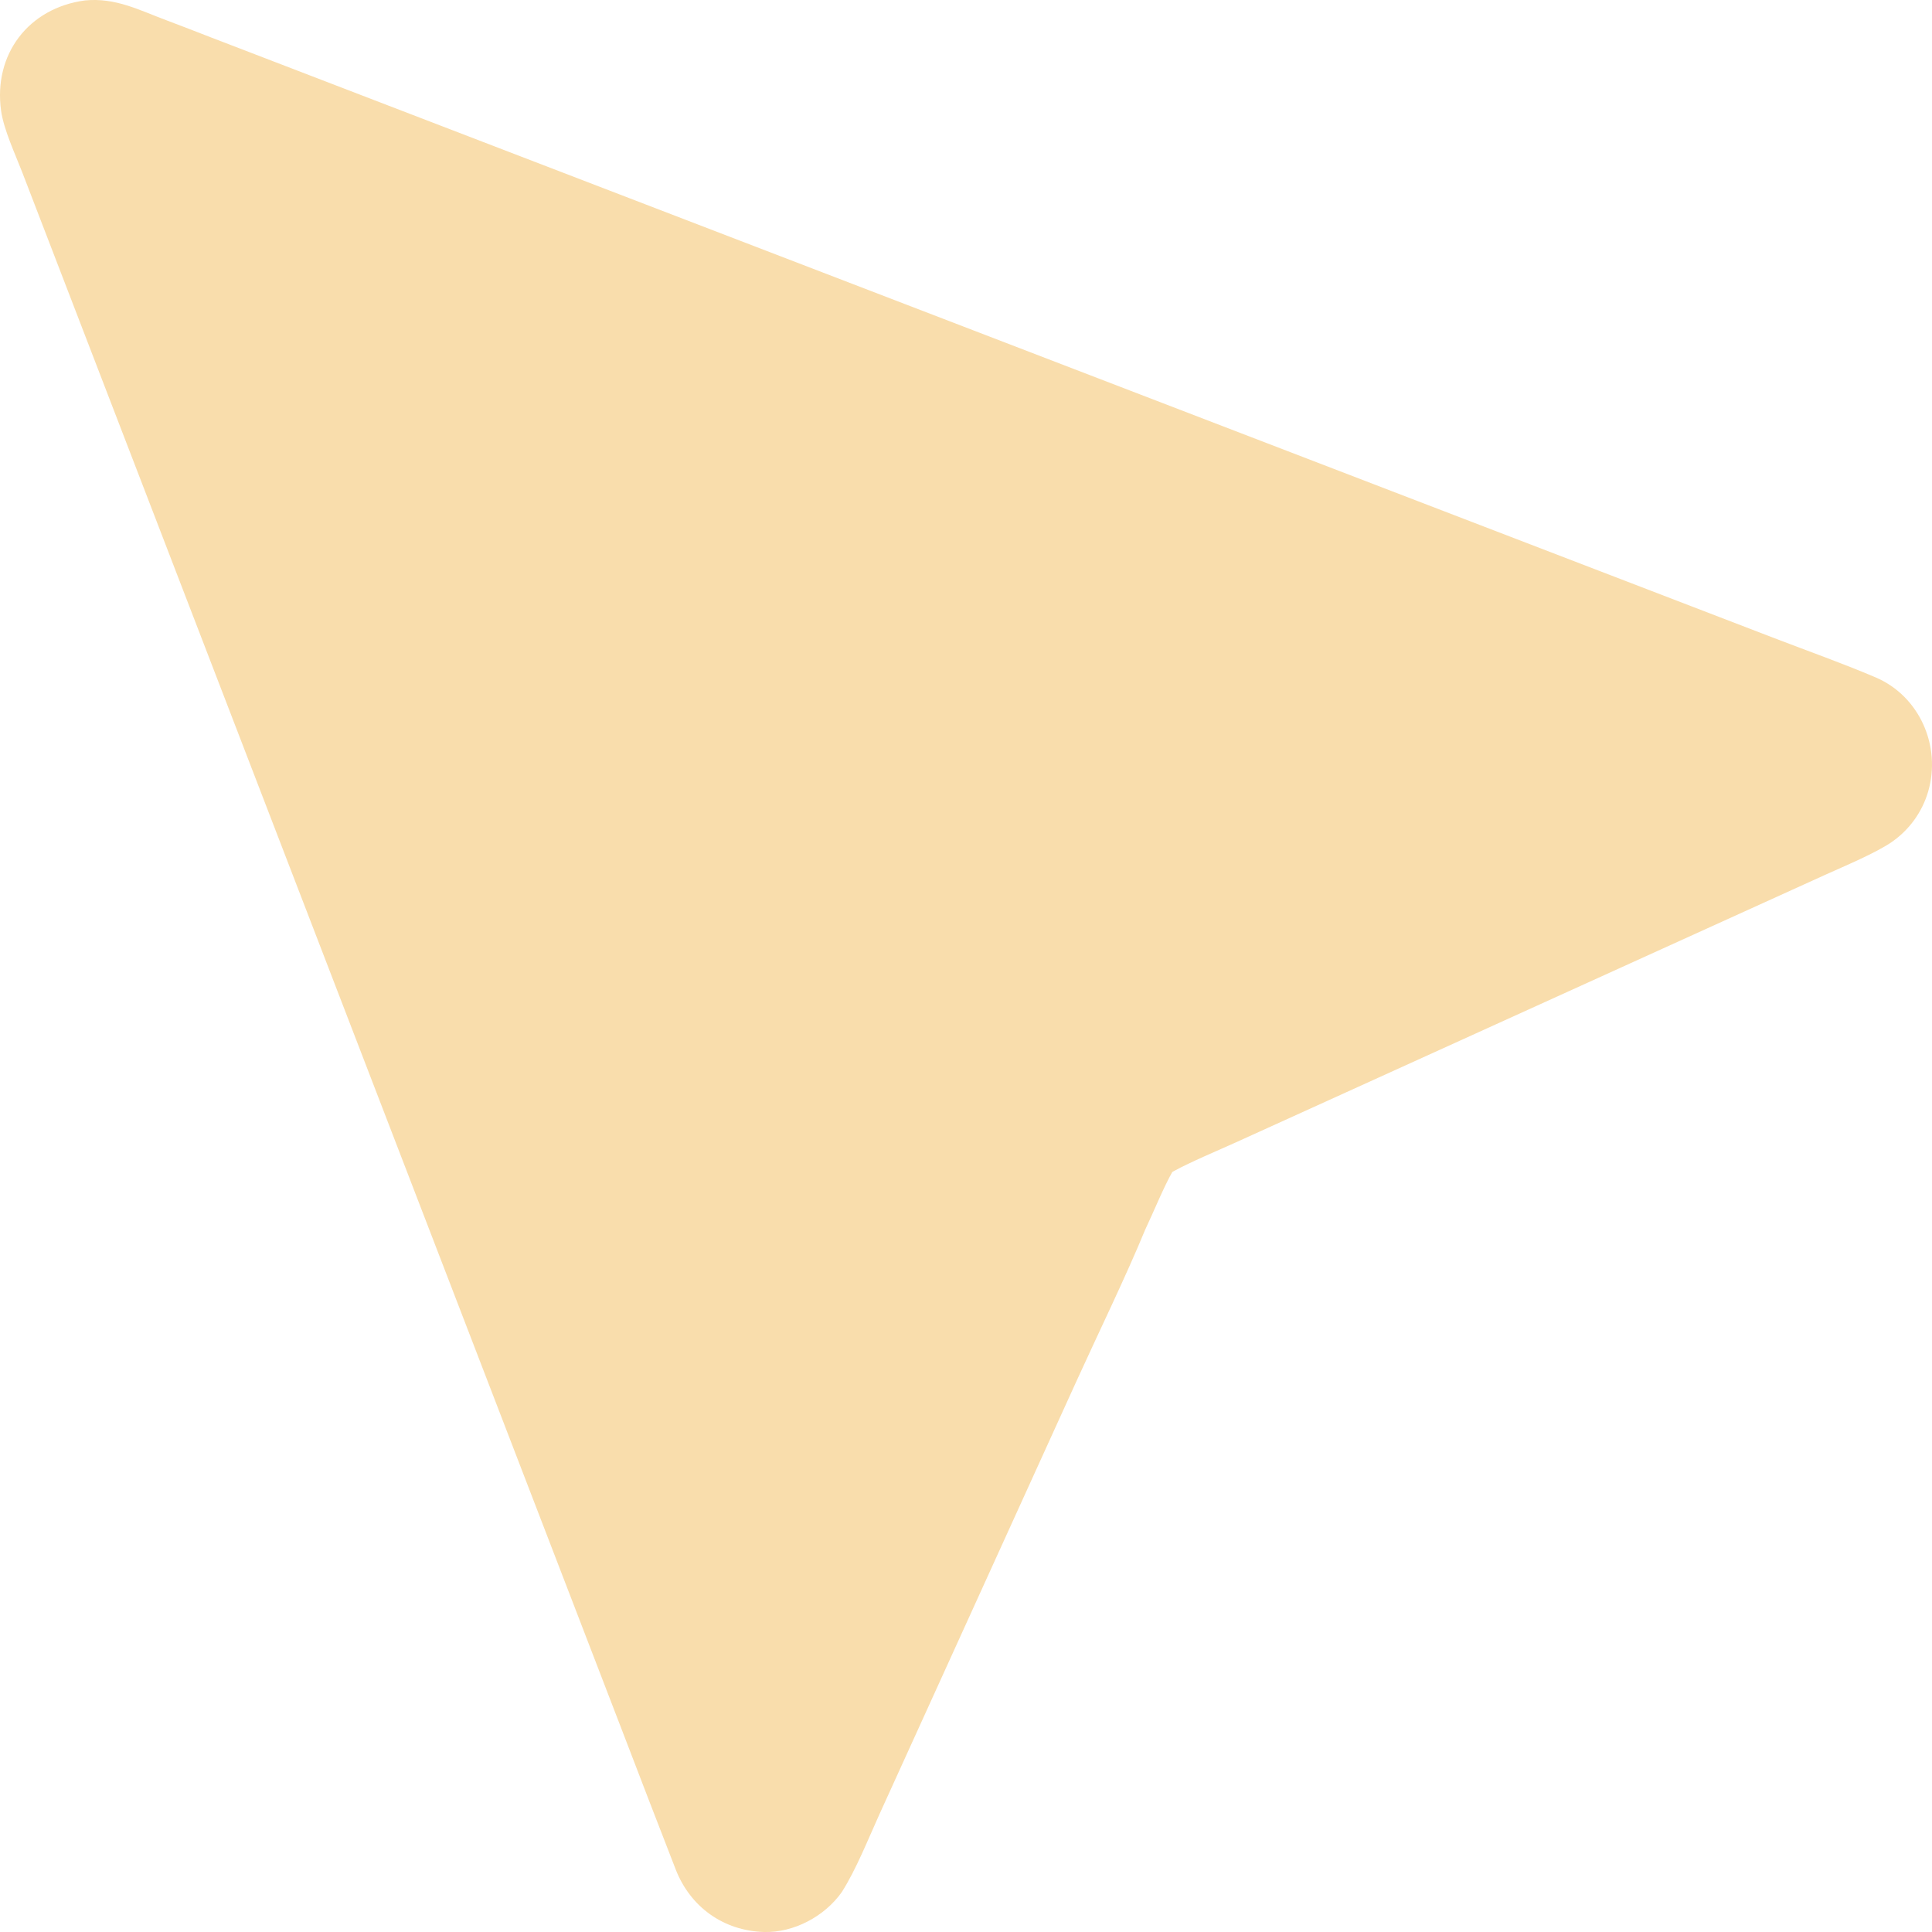
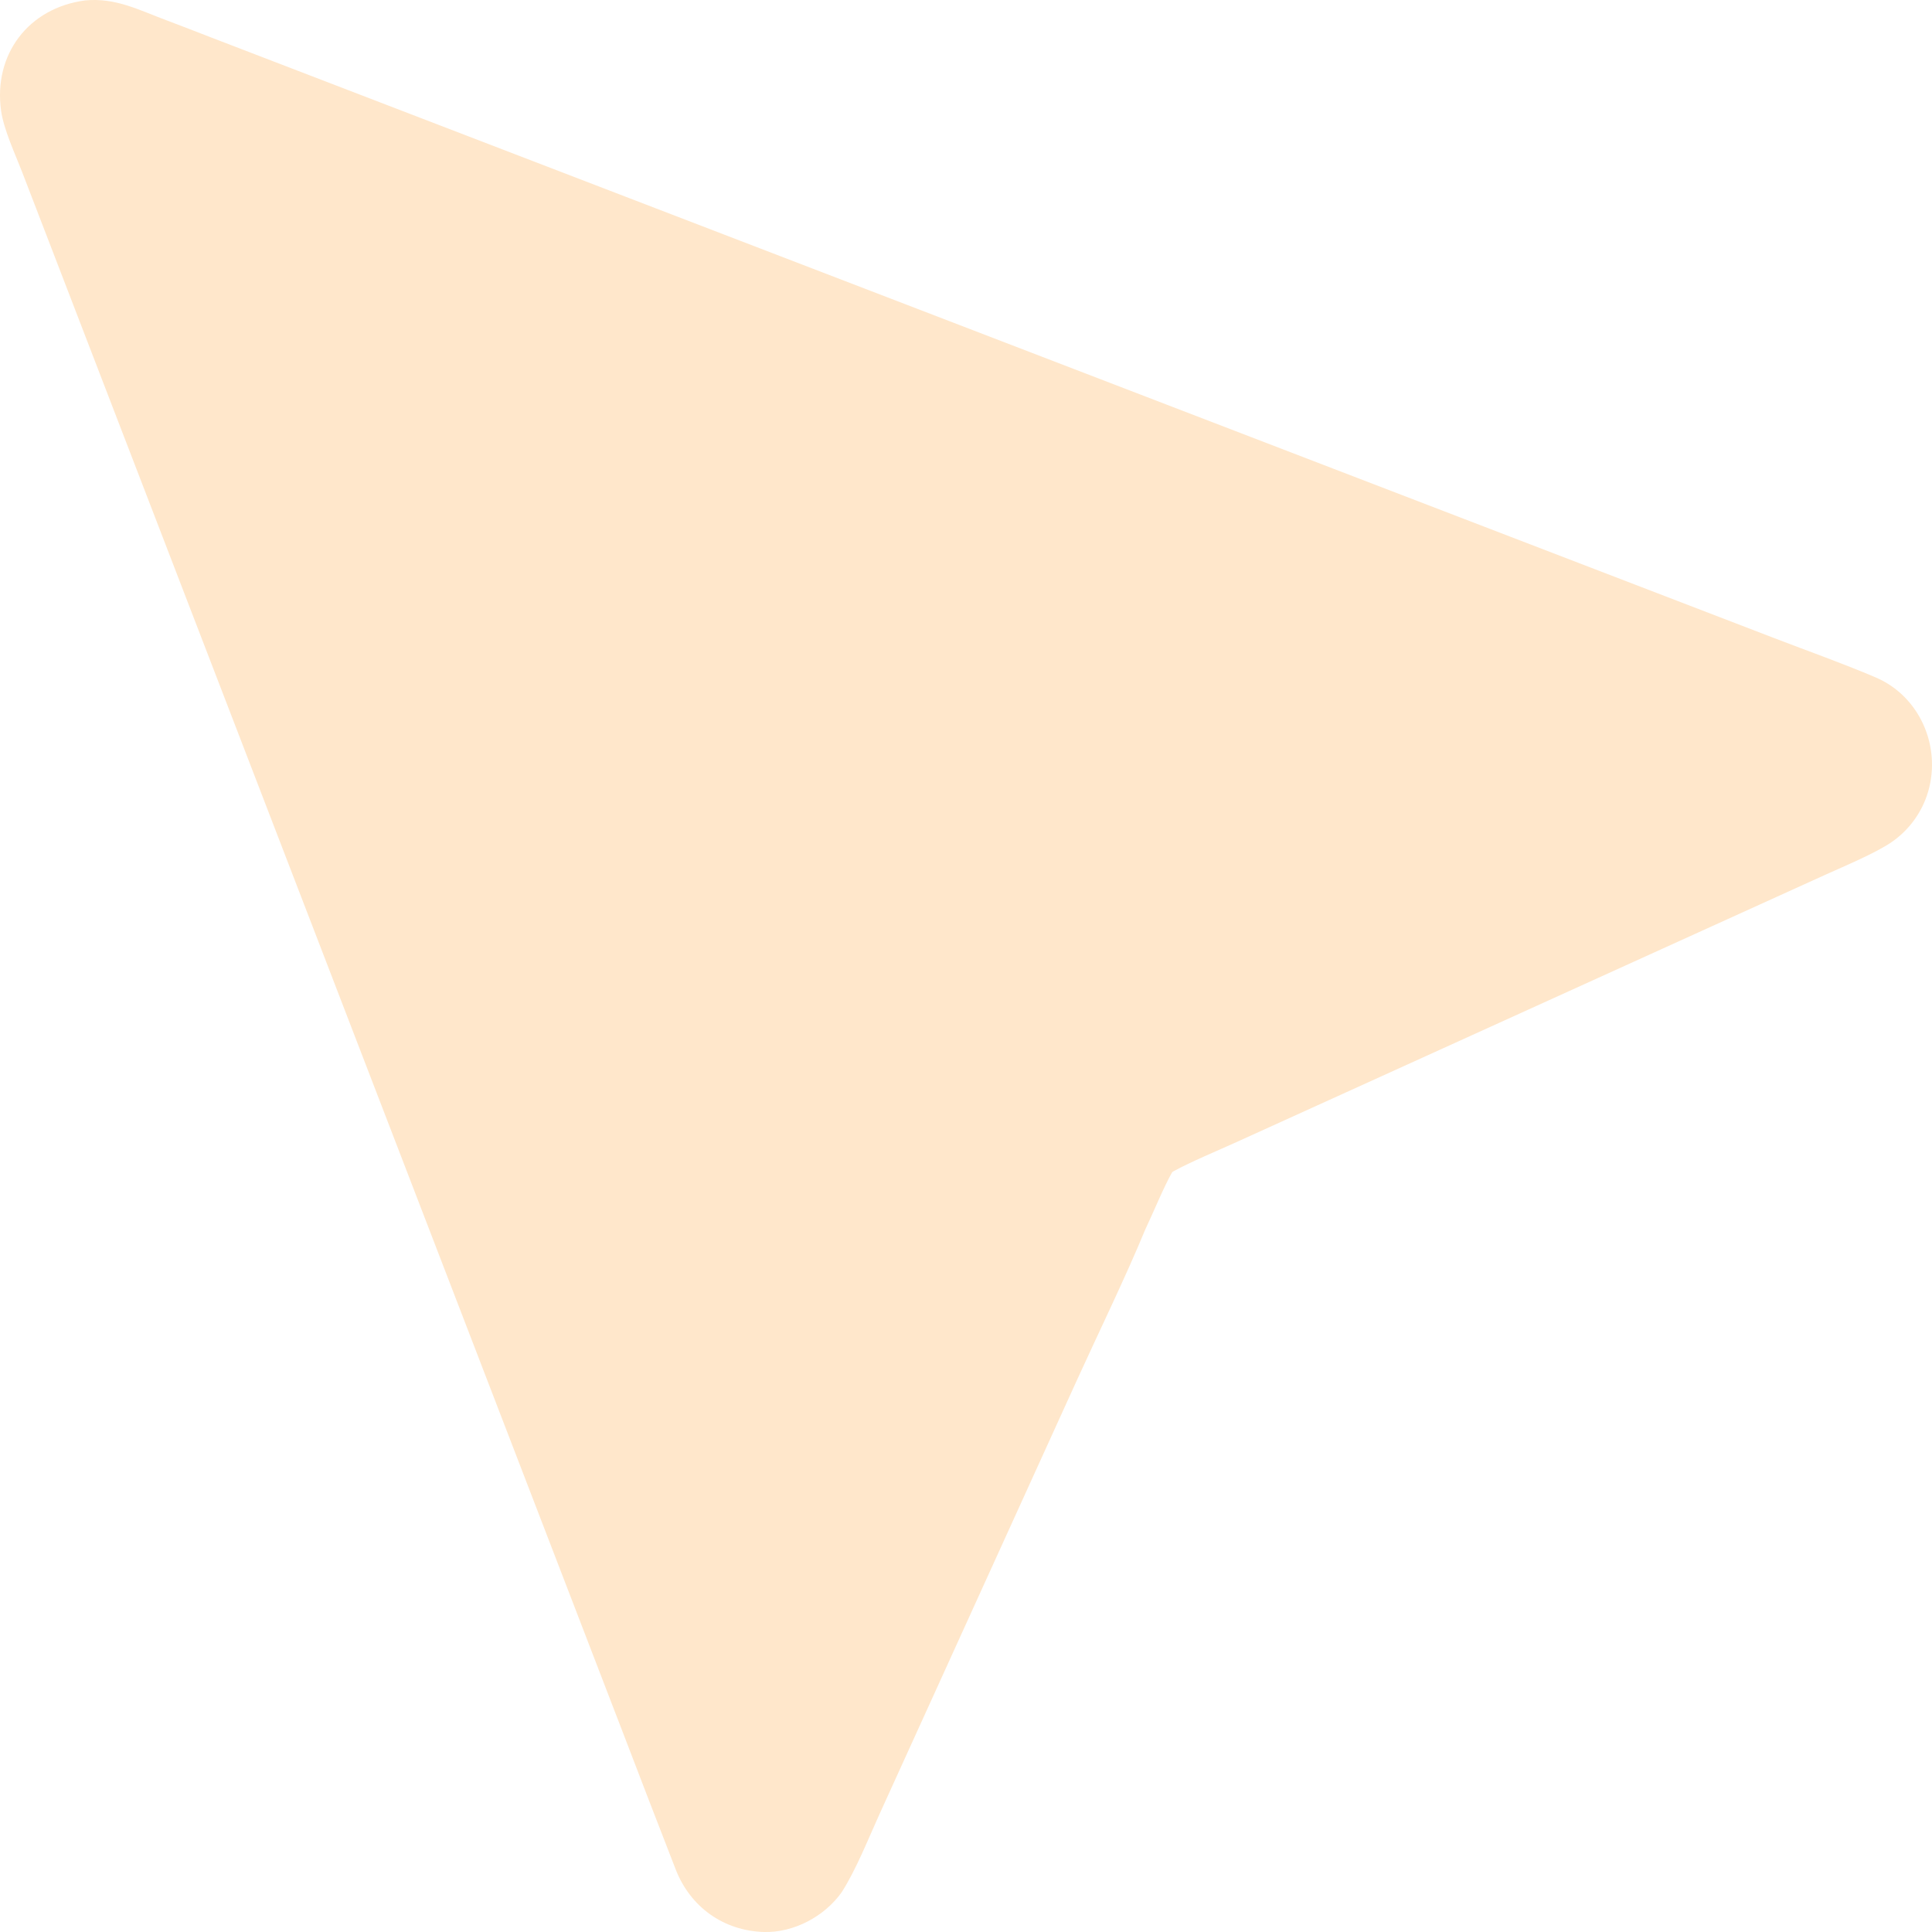
<svg xmlns="http://www.w3.org/2000/svg" width="32" height="32" viewBox="0 0 32 32" fill="none">
-   <path d="M1.408 0.007C1.918 -0.042 2.304 0.168 2.77 0.341C3.01 0.43 3.249 0.525 3.488 0.617L29.397 10.573C29.948 10.785 30.529 10.99 31.069 11.221C31.791 11.53 32.157 12.356 31.936 13.112C31.837 13.449 31.626 13.742 31.338 13.943C31.074 14.127 30.553 14.344 30.244 14.484L20.477 18.918C20.18 19.053 19.721 19.244 19.443 19.397L19.417 19.412C19.28 19.649 19.096 20.099 18.969 20.365C18.641 21.159 18.201 22.061 17.838 22.858L14.568 30.046C14.379 30.462 14.182 30.963 13.942 31.34C13.656 31.744 13.146 32.013 12.655 32C11.983 31.981 11.432 31.584 11.191 30.962C10.888 30.186 10.589 29.405 10.29 28.626L0.368 2.853C0.252 2.553 0.062 2.147 0.018 1.834C-0.112 0.902 0.47 0.132 1.408 0.007Z" fill="#F9DDAC" />
+   <path d="M1.408 0.007C1.918 -0.042 2.304 0.168 2.77 0.341C3.01 0.43 3.249 0.525 3.488 0.617L29.397 10.573C29.948 10.785 30.529 10.99 31.069 11.221C31.791 11.53 32.157 12.356 31.936 13.112C31.837 13.449 31.626 13.742 31.338 13.943C31.074 14.127 30.553 14.344 30.244 14.484L20.477 18.918C20.18 19.053 19.721 19.244 19.443 19.397L19.417 19.412C19.28 19.649 19.096 20.099 18.969 20.365C18.641 21.159 18.201 22.061 17.838 22.858L14.568 30.046C14.379 30.462 14.182 30.963 13.942 31.34C13.656 31.744 13.146 32.013 12.655 32C11.983 31.981 11.432 31.584 11.191 30.962C10.888 30.186 10.589 29.405 10.29 28.626L0.368 2.853C0.252 2.553 0.062 2.147 0.018 1.834C-0.112 0.902 0.47 0.132 1.408 0.007Z" fill="#FFE7CB" />
</svg>
